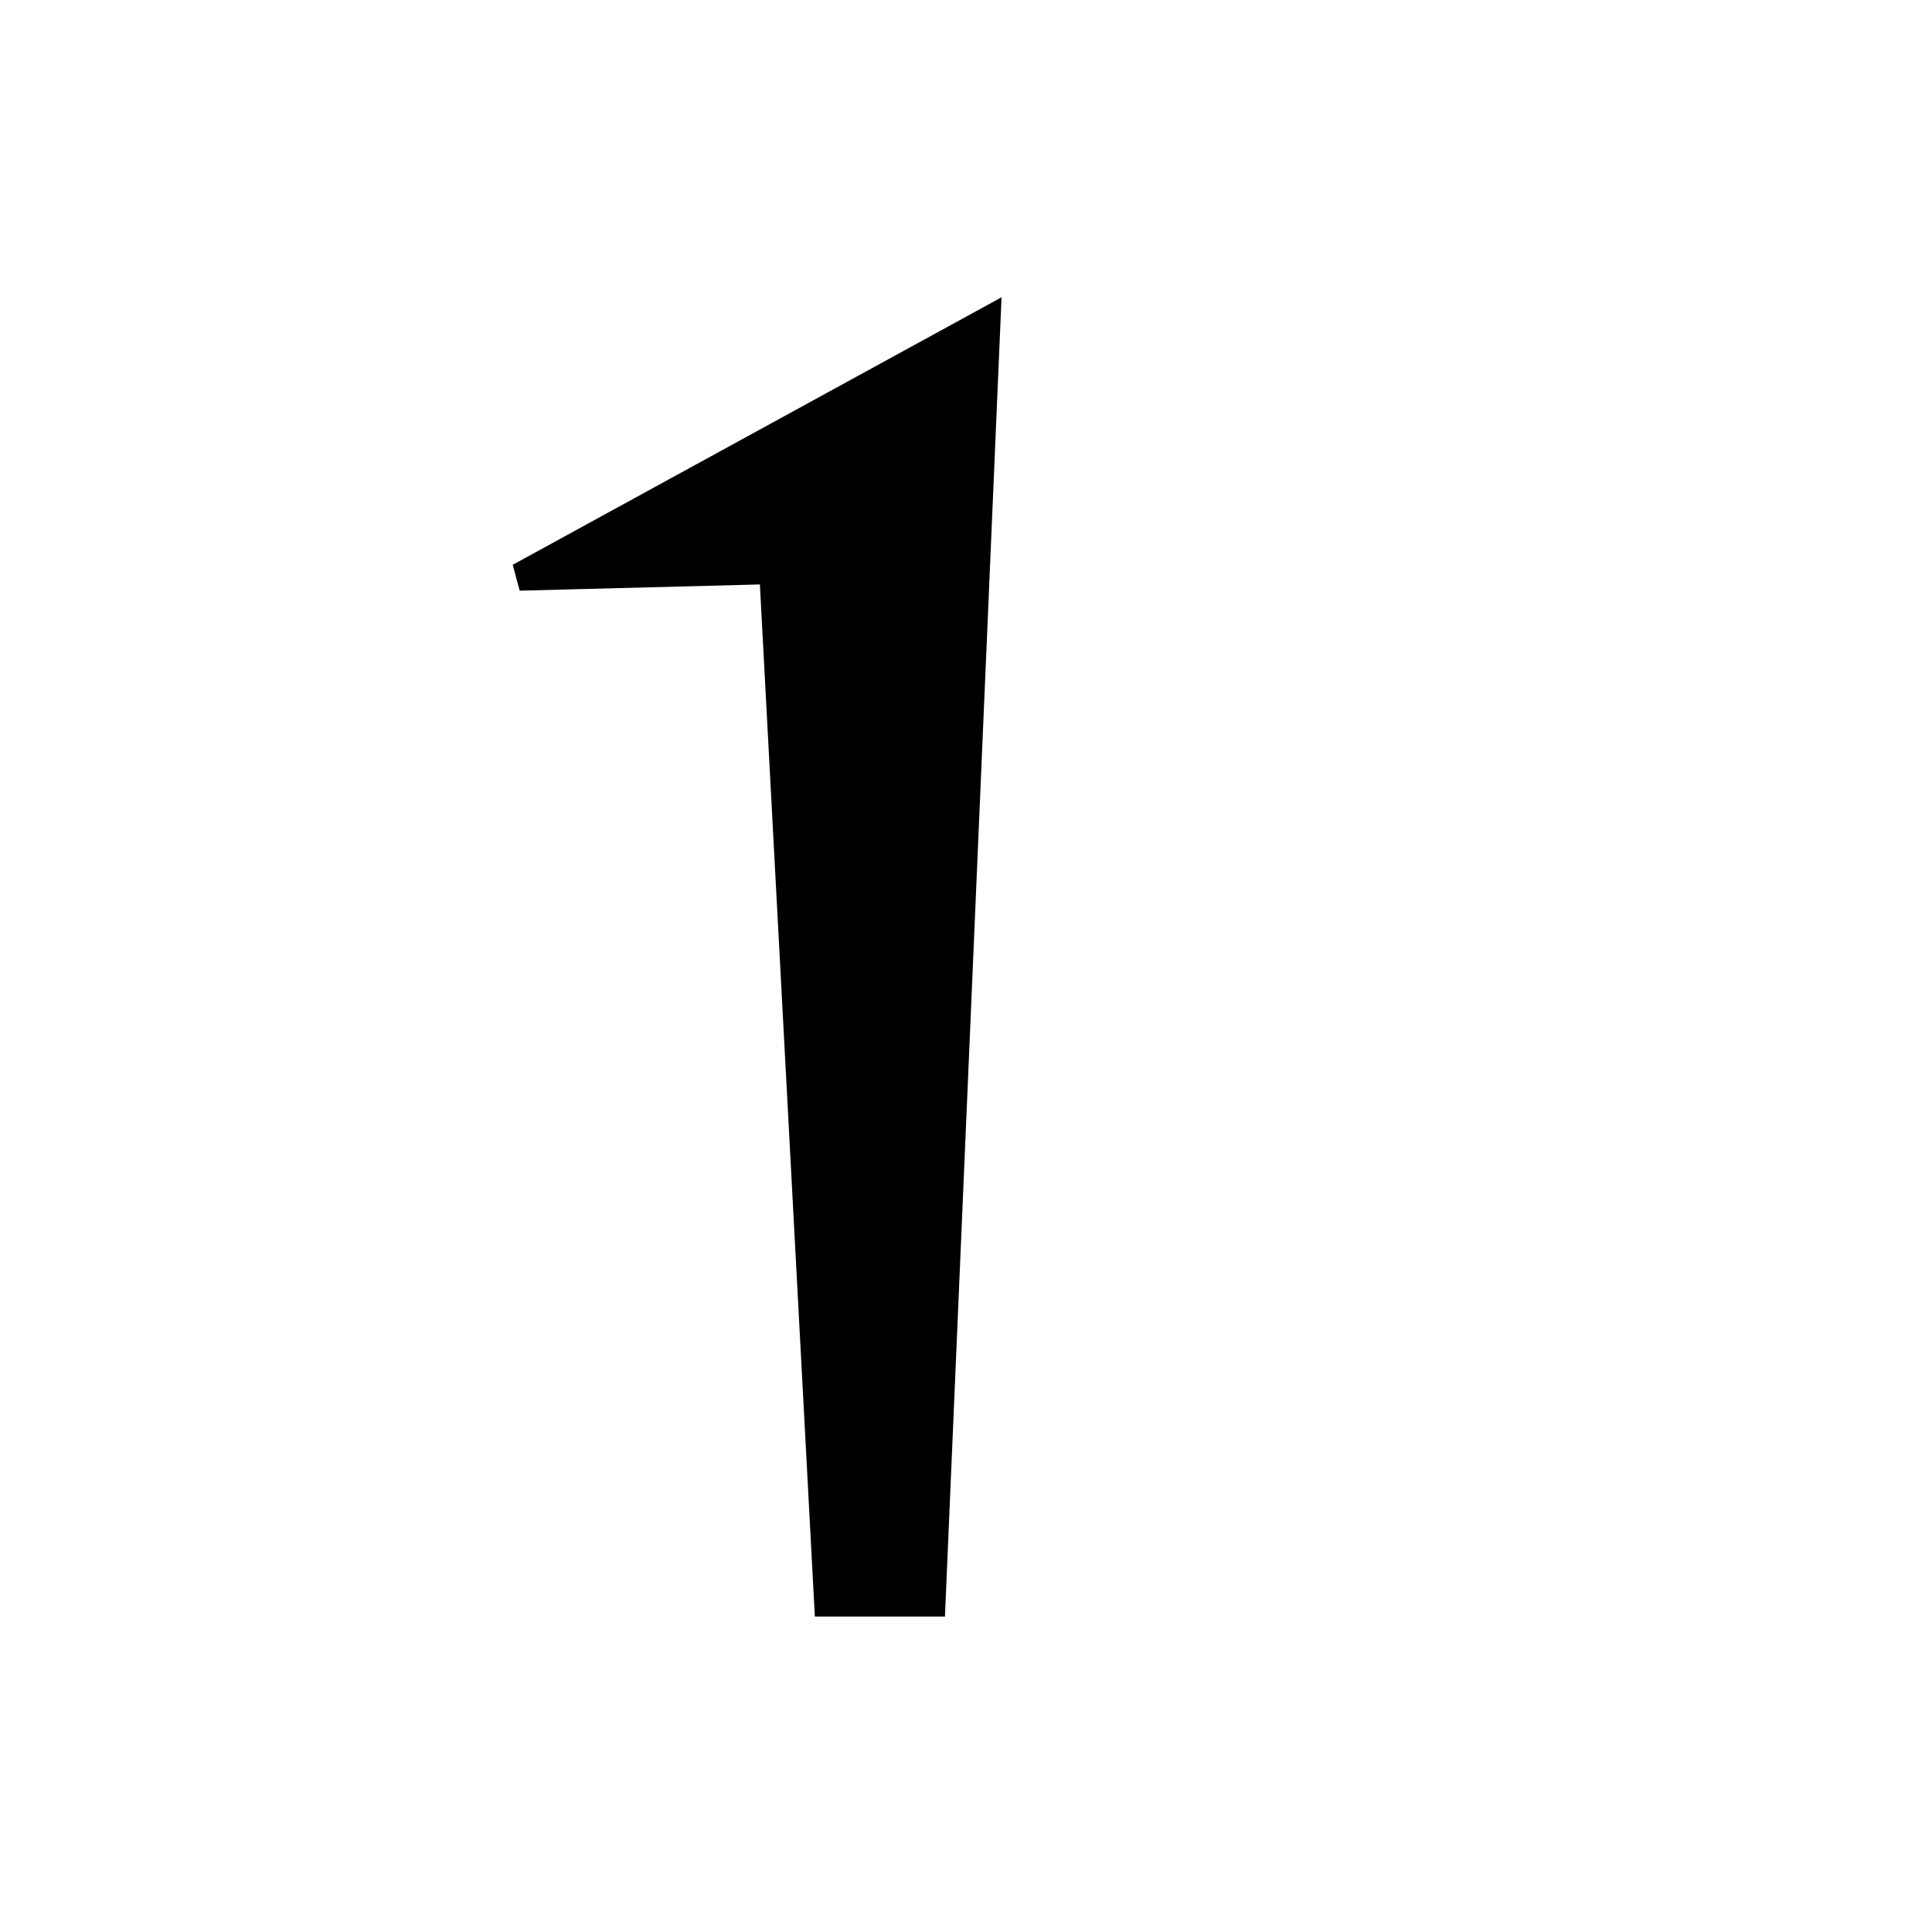
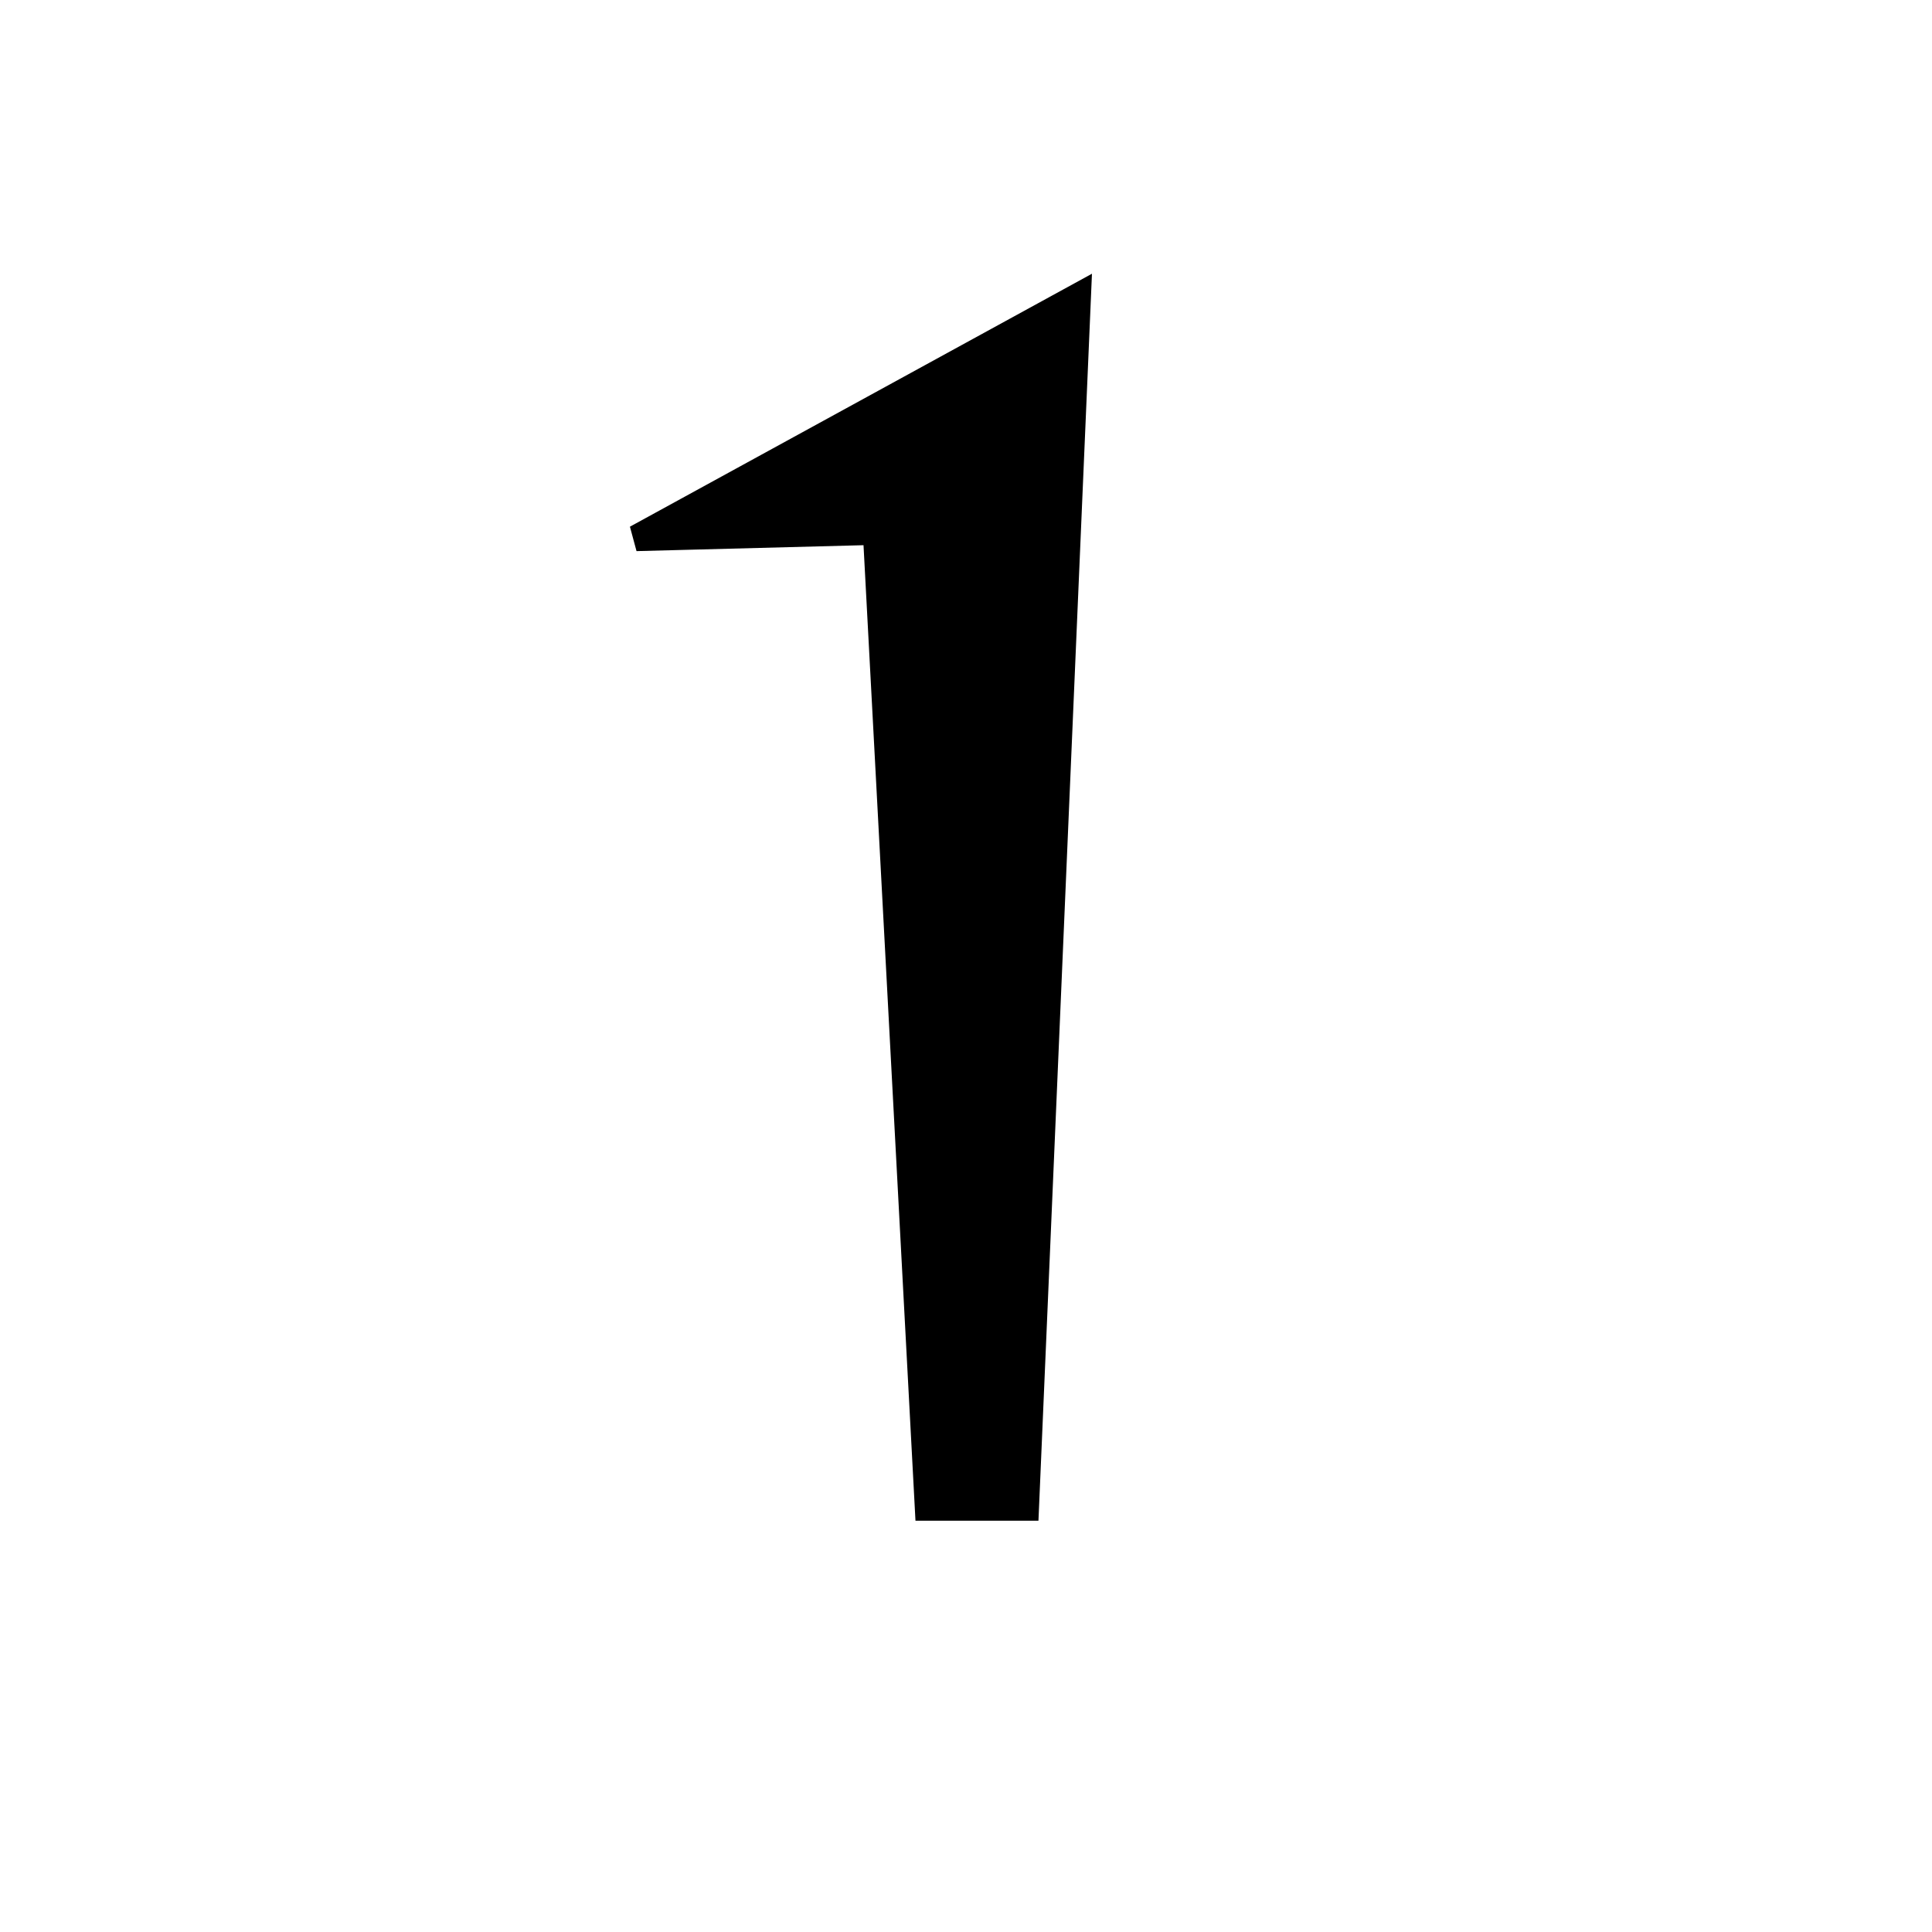
- <svg xmlns="http://www.w3.org/2000/svg" width="15mm" height="15mm" viewBox="0 0 15 15" version="1.1" id="svg5">
+ <svg xmlns="http://www.w3.org/2000/svg" width="21mm" height="21mm" viewBox="0 0 21 21" version="1.1" id="svg5">
  <defs id="defs2" />
  <g id="layer1">
-     <path style="fill:#000000;fill-opacity:1;stroke:#000000;stroke-width:0.214px;stroke-linecap:butt;stroke-linejoin:miter;stroke-opacity:1" d="M 4.032,4.479 7.661,2.493 7.234,12.444 H 6.428 L 6.001,4.428 Z" id="path21122" />
+     <path style="fill:#000000;fill-opacity:1;stroke:#000000;stroke-width:0.283px;stroke-linecap:butt;stroke-linejoin:miter;stroke-opacity:1" d="M 6.915,5.849 11.717,3.22 11.152,16.388 H 10.085 L 9.52,5.781 Z" id="path21122" />
  </g>
</svg>
